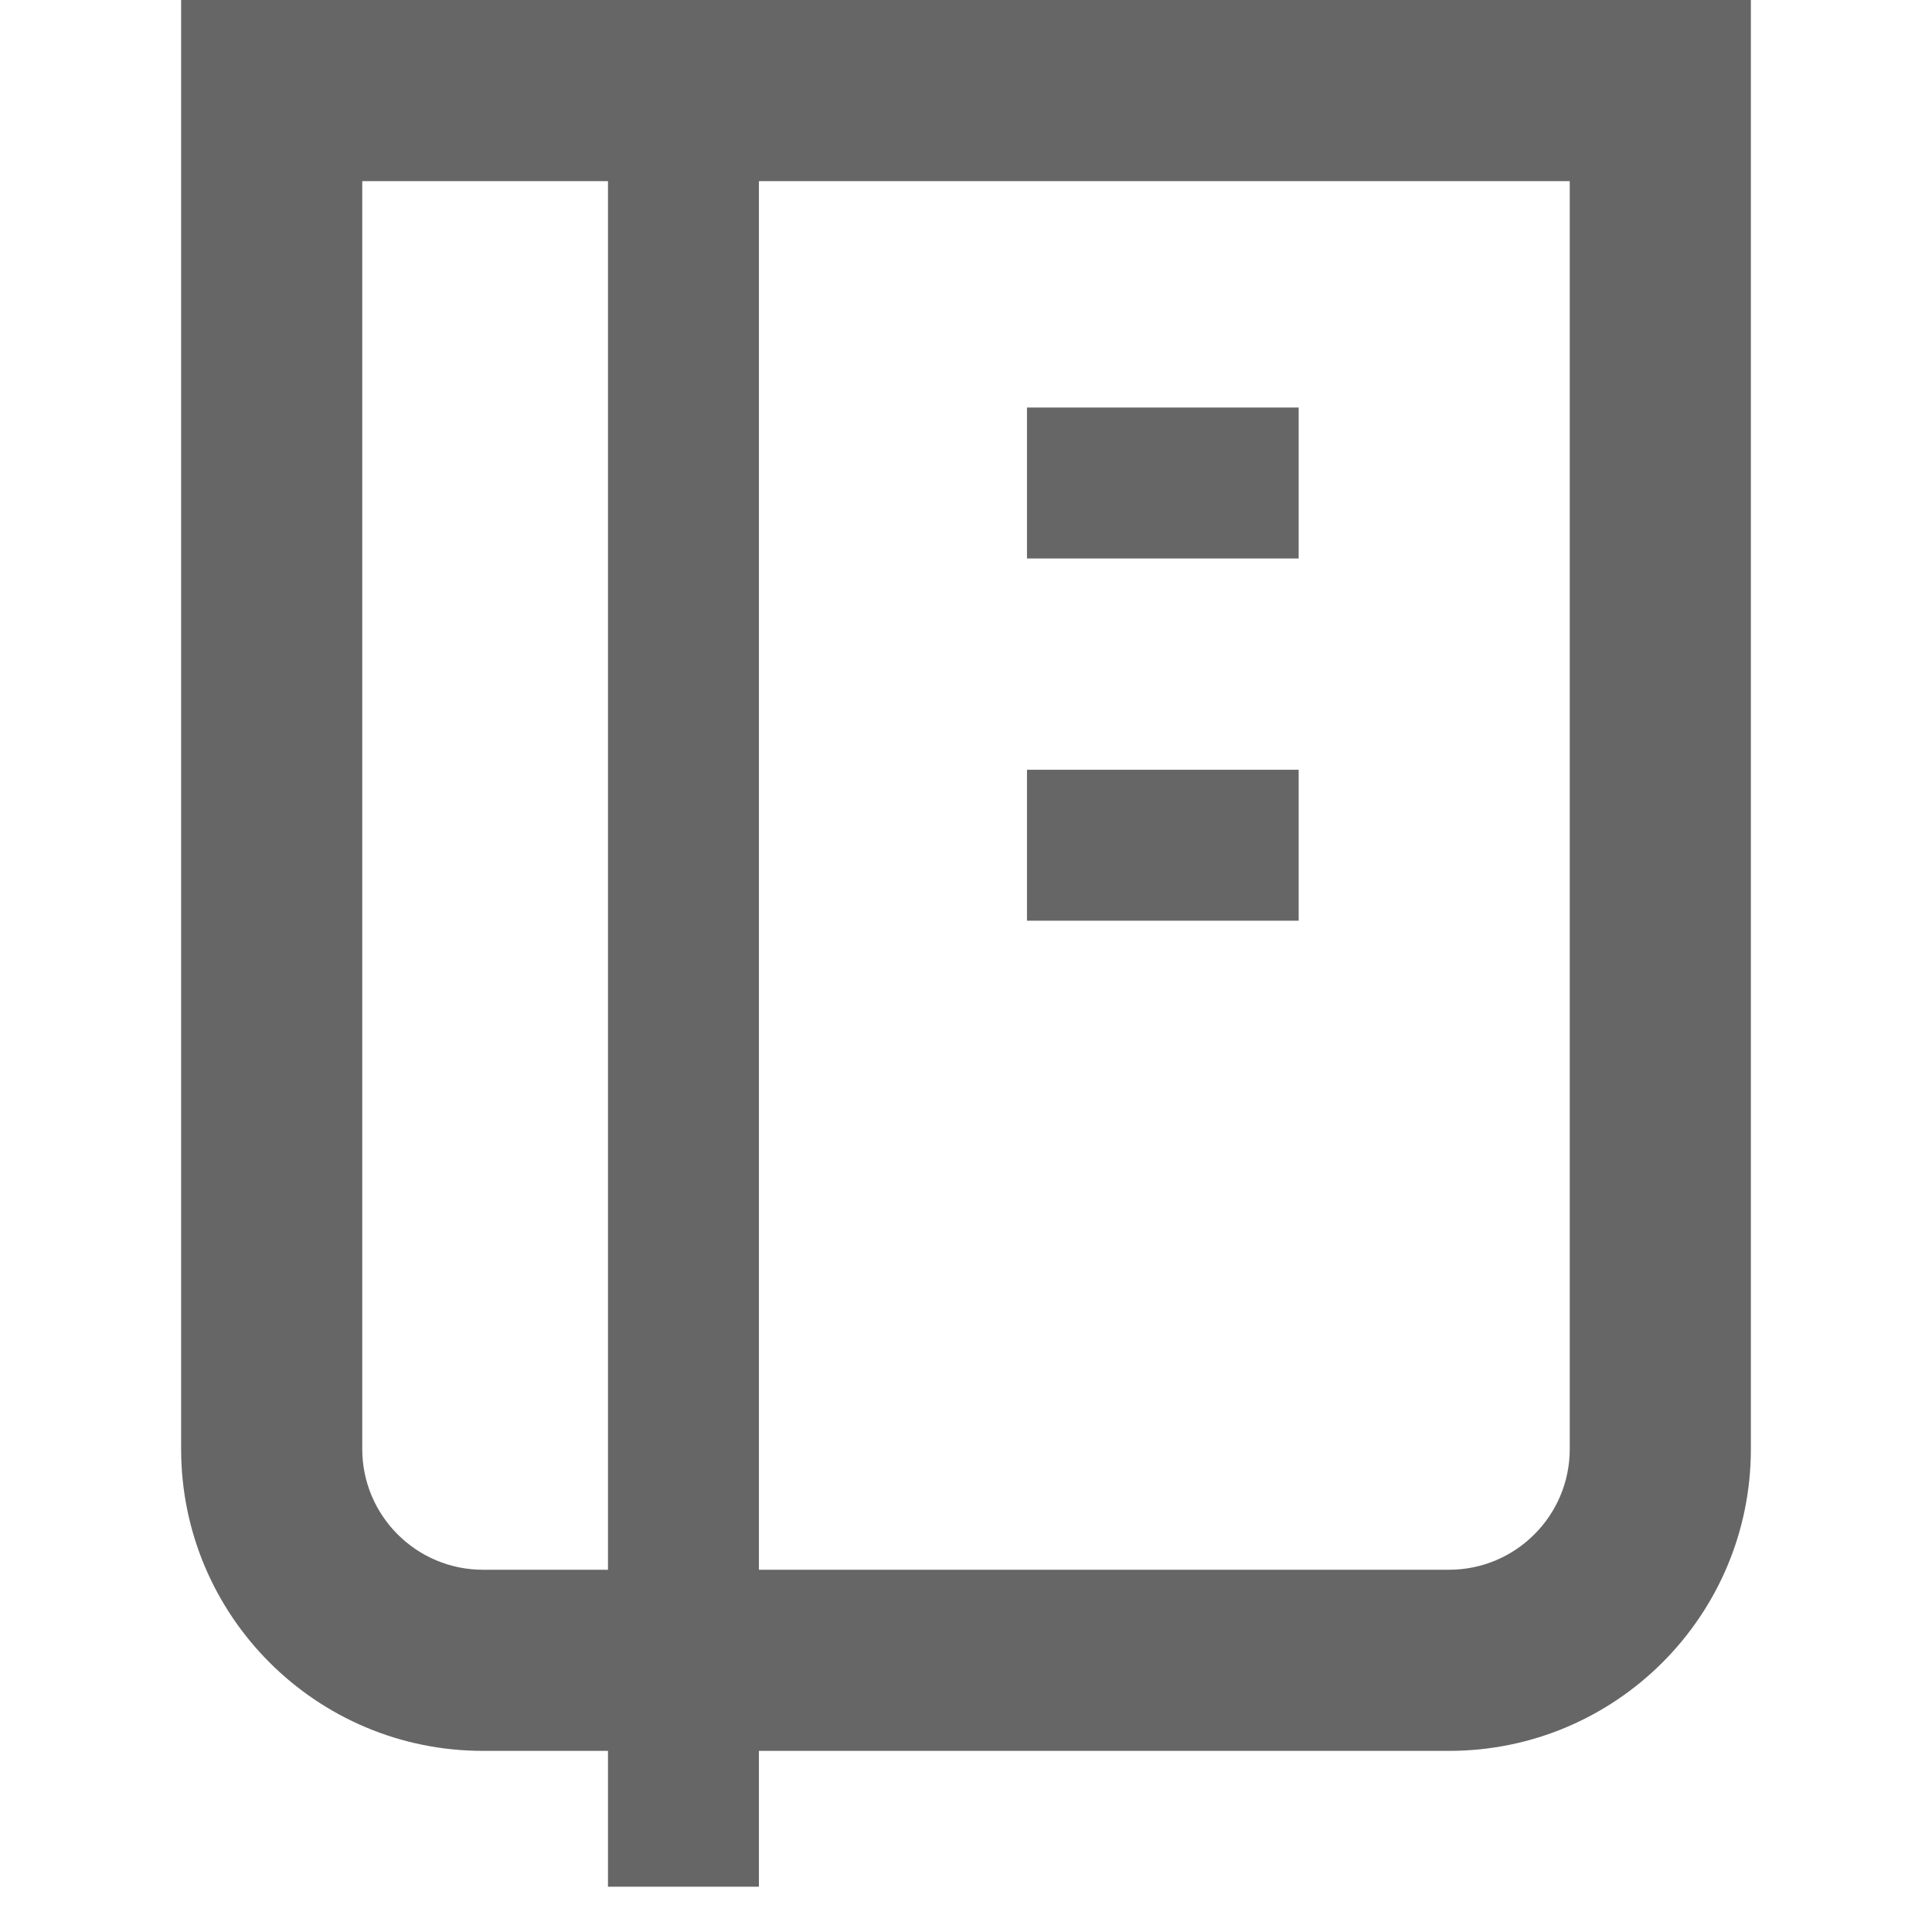
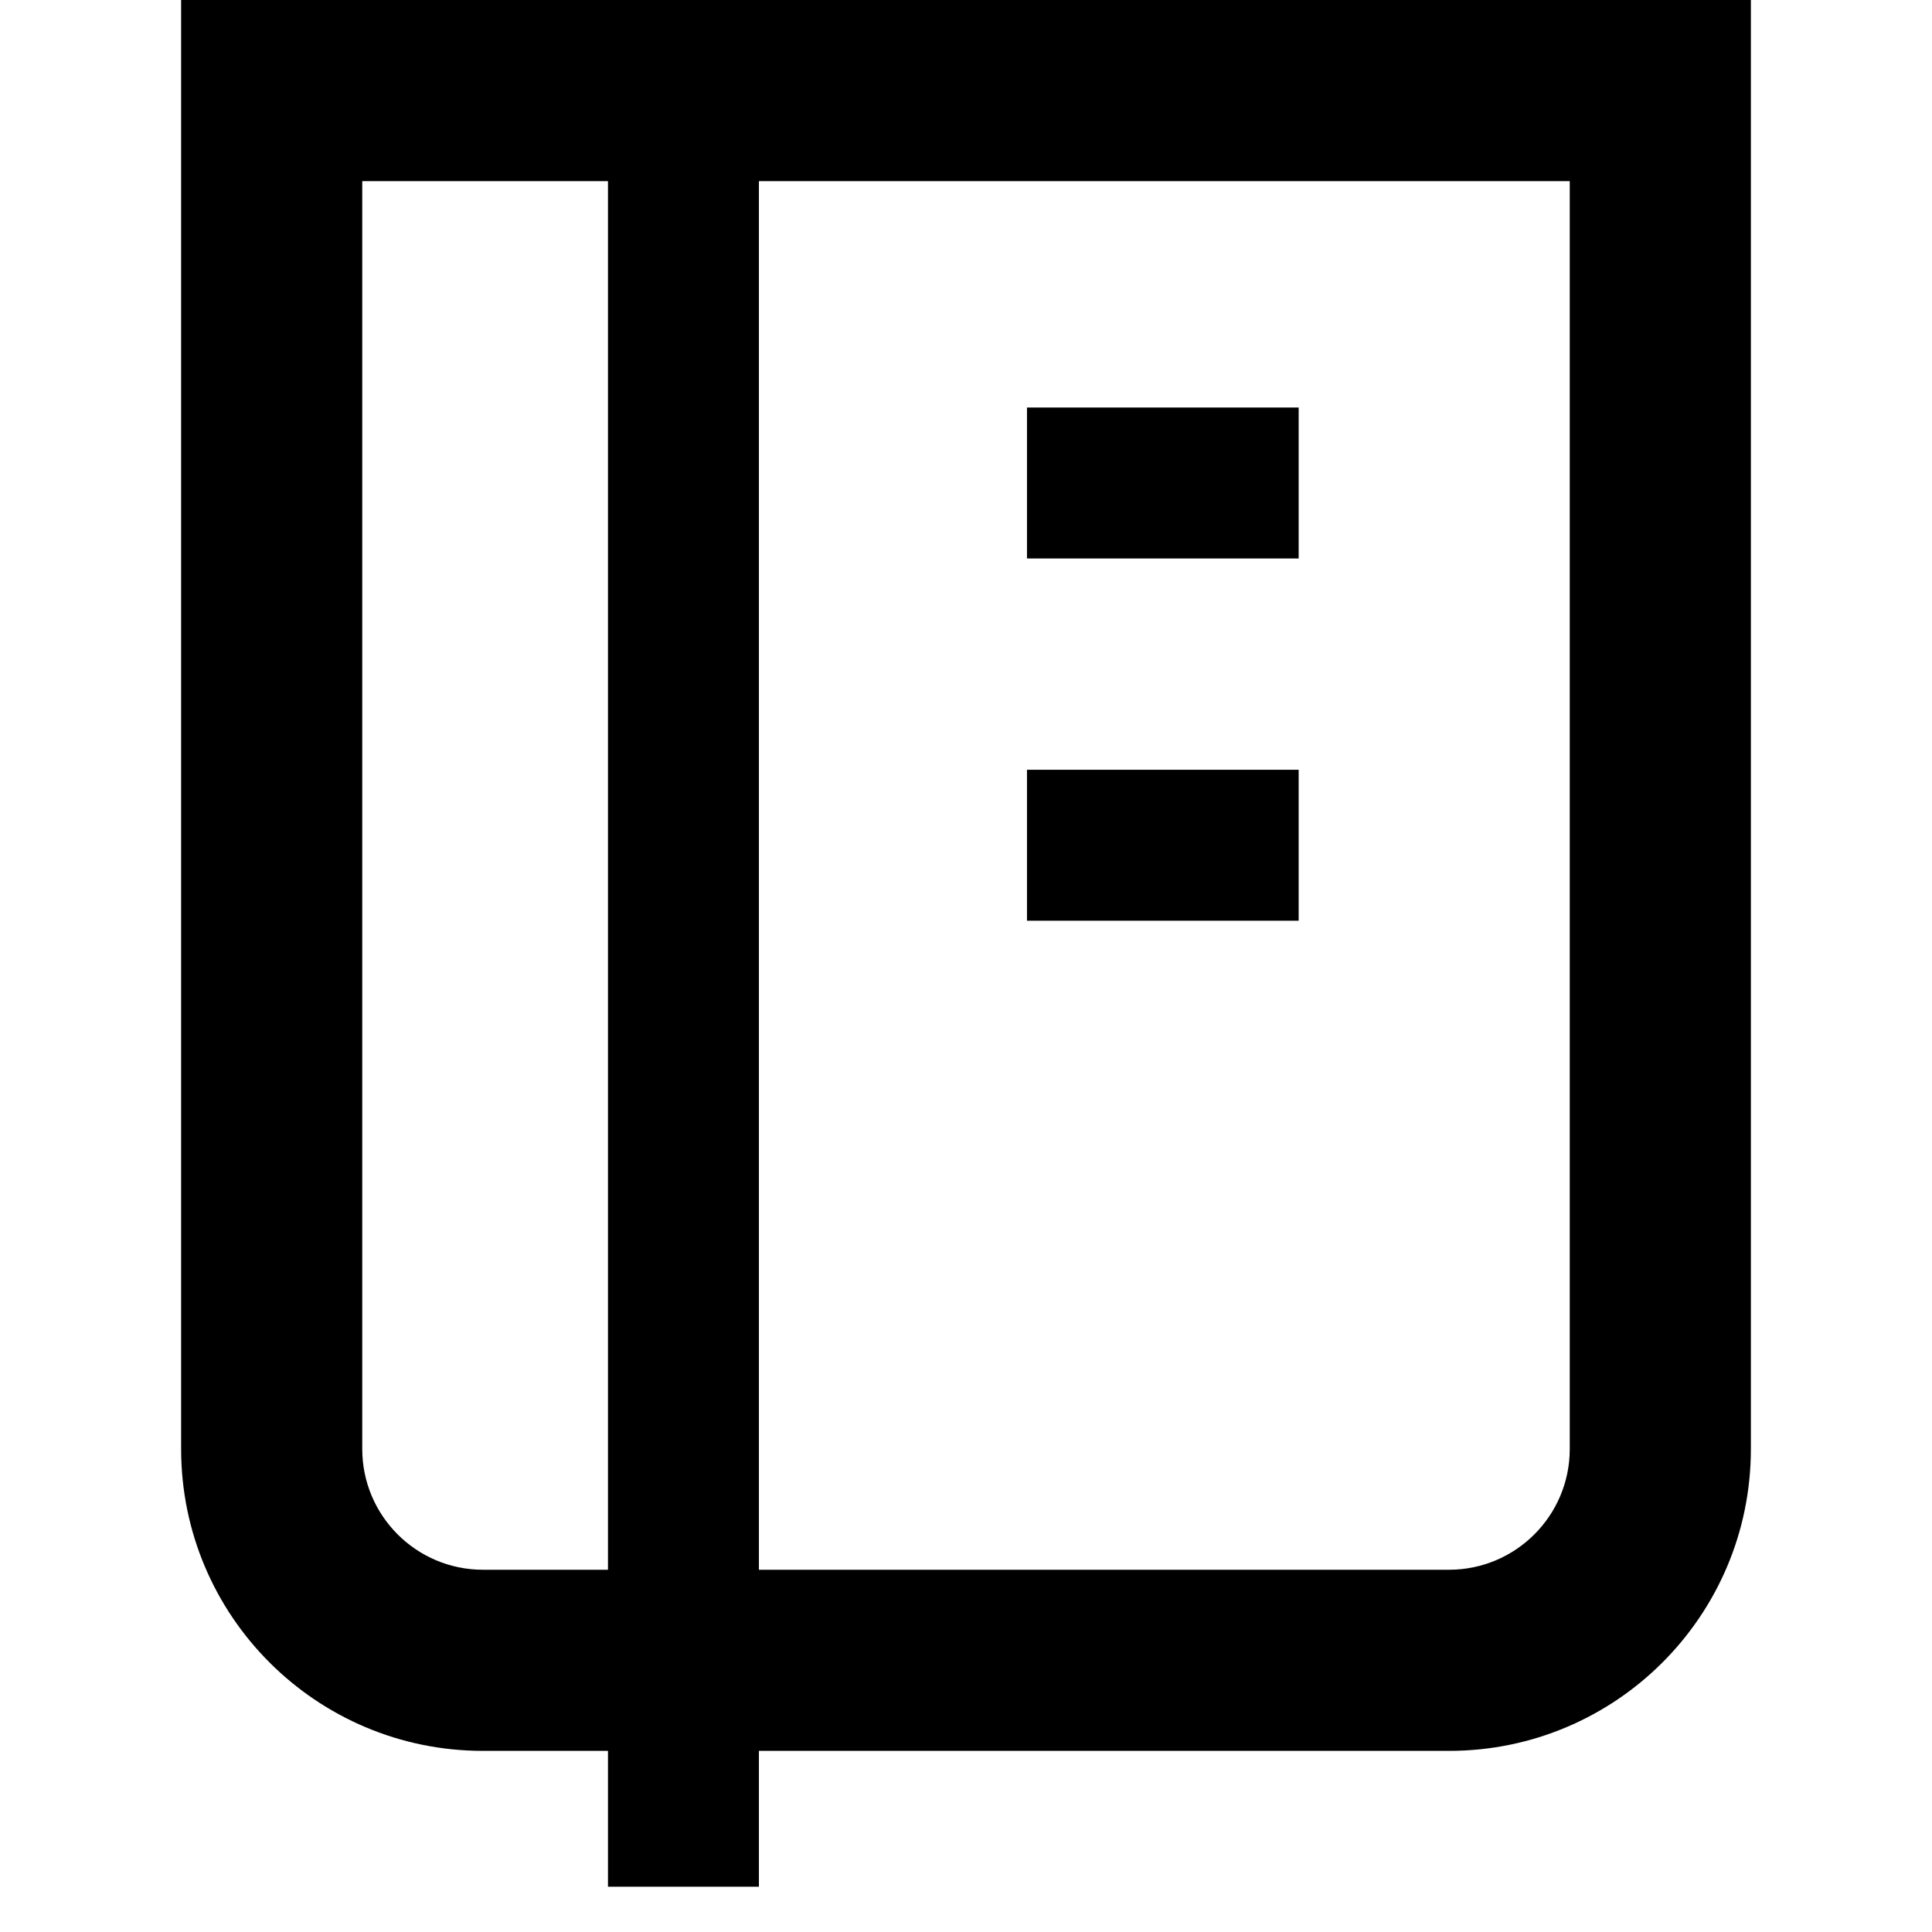
<svg xmlns="http://www.w3.org/2000/svg" width="16" height="16" viewBox="0 0 16 16" fill="none">
-   <path fill-rule="evenodd" clip-rule="evenodd" d="M6.285 1.5H13V12C13 12.552 12.552 13 12 13H6.285V1.5ZM5.035 1.5H3V12C3 12.552 3.448 13 4 13H5.035V1.5ZM5.035 14.5H4C2.619 14.5 1.5 13.381 1.5 12V1.5V0H3H13H14.5V1.5V12C14.5 13.381 13.381 14.5 12 14.5H6.285V15V15.625H5.035V15V14.5ZM8.505 3.375H9.13H10.13H10.755V4.625H10.13H9.13H8.505V3.375ZM9.13 6.375H8.505V7.625H9.13H10.13H10.755V6.375H10.13H9.13Z" fill="#666666" />
+   <path fill-rule="evenodd" clip-rule="evenodd" d="M6.285 1.5H13V12C13 12.552 12.552 13 12 13H6.285V1.5ZM5.035 1.5H3V12C3 12.552 3.448 13 4 13H5.035V1.5ZM5.035 14.5H4C2.619 14.5 1.5 13.381 1.5 12V1.5V0H3H13H14.5V1.5V12C14.5 13.381 13.381 14.5 12 14.5H6.285V15V15.625H5.035V15V14.5ZM8.505 3.375H9.13H10.13H10.755V4.625H10.13H9.13H8.505V3.375ZM9.13 6.375H8.505V7.625H9.13H10.13H10.755V6.375H10.13H9.13Z" fill="currentColor" />
</svg>
